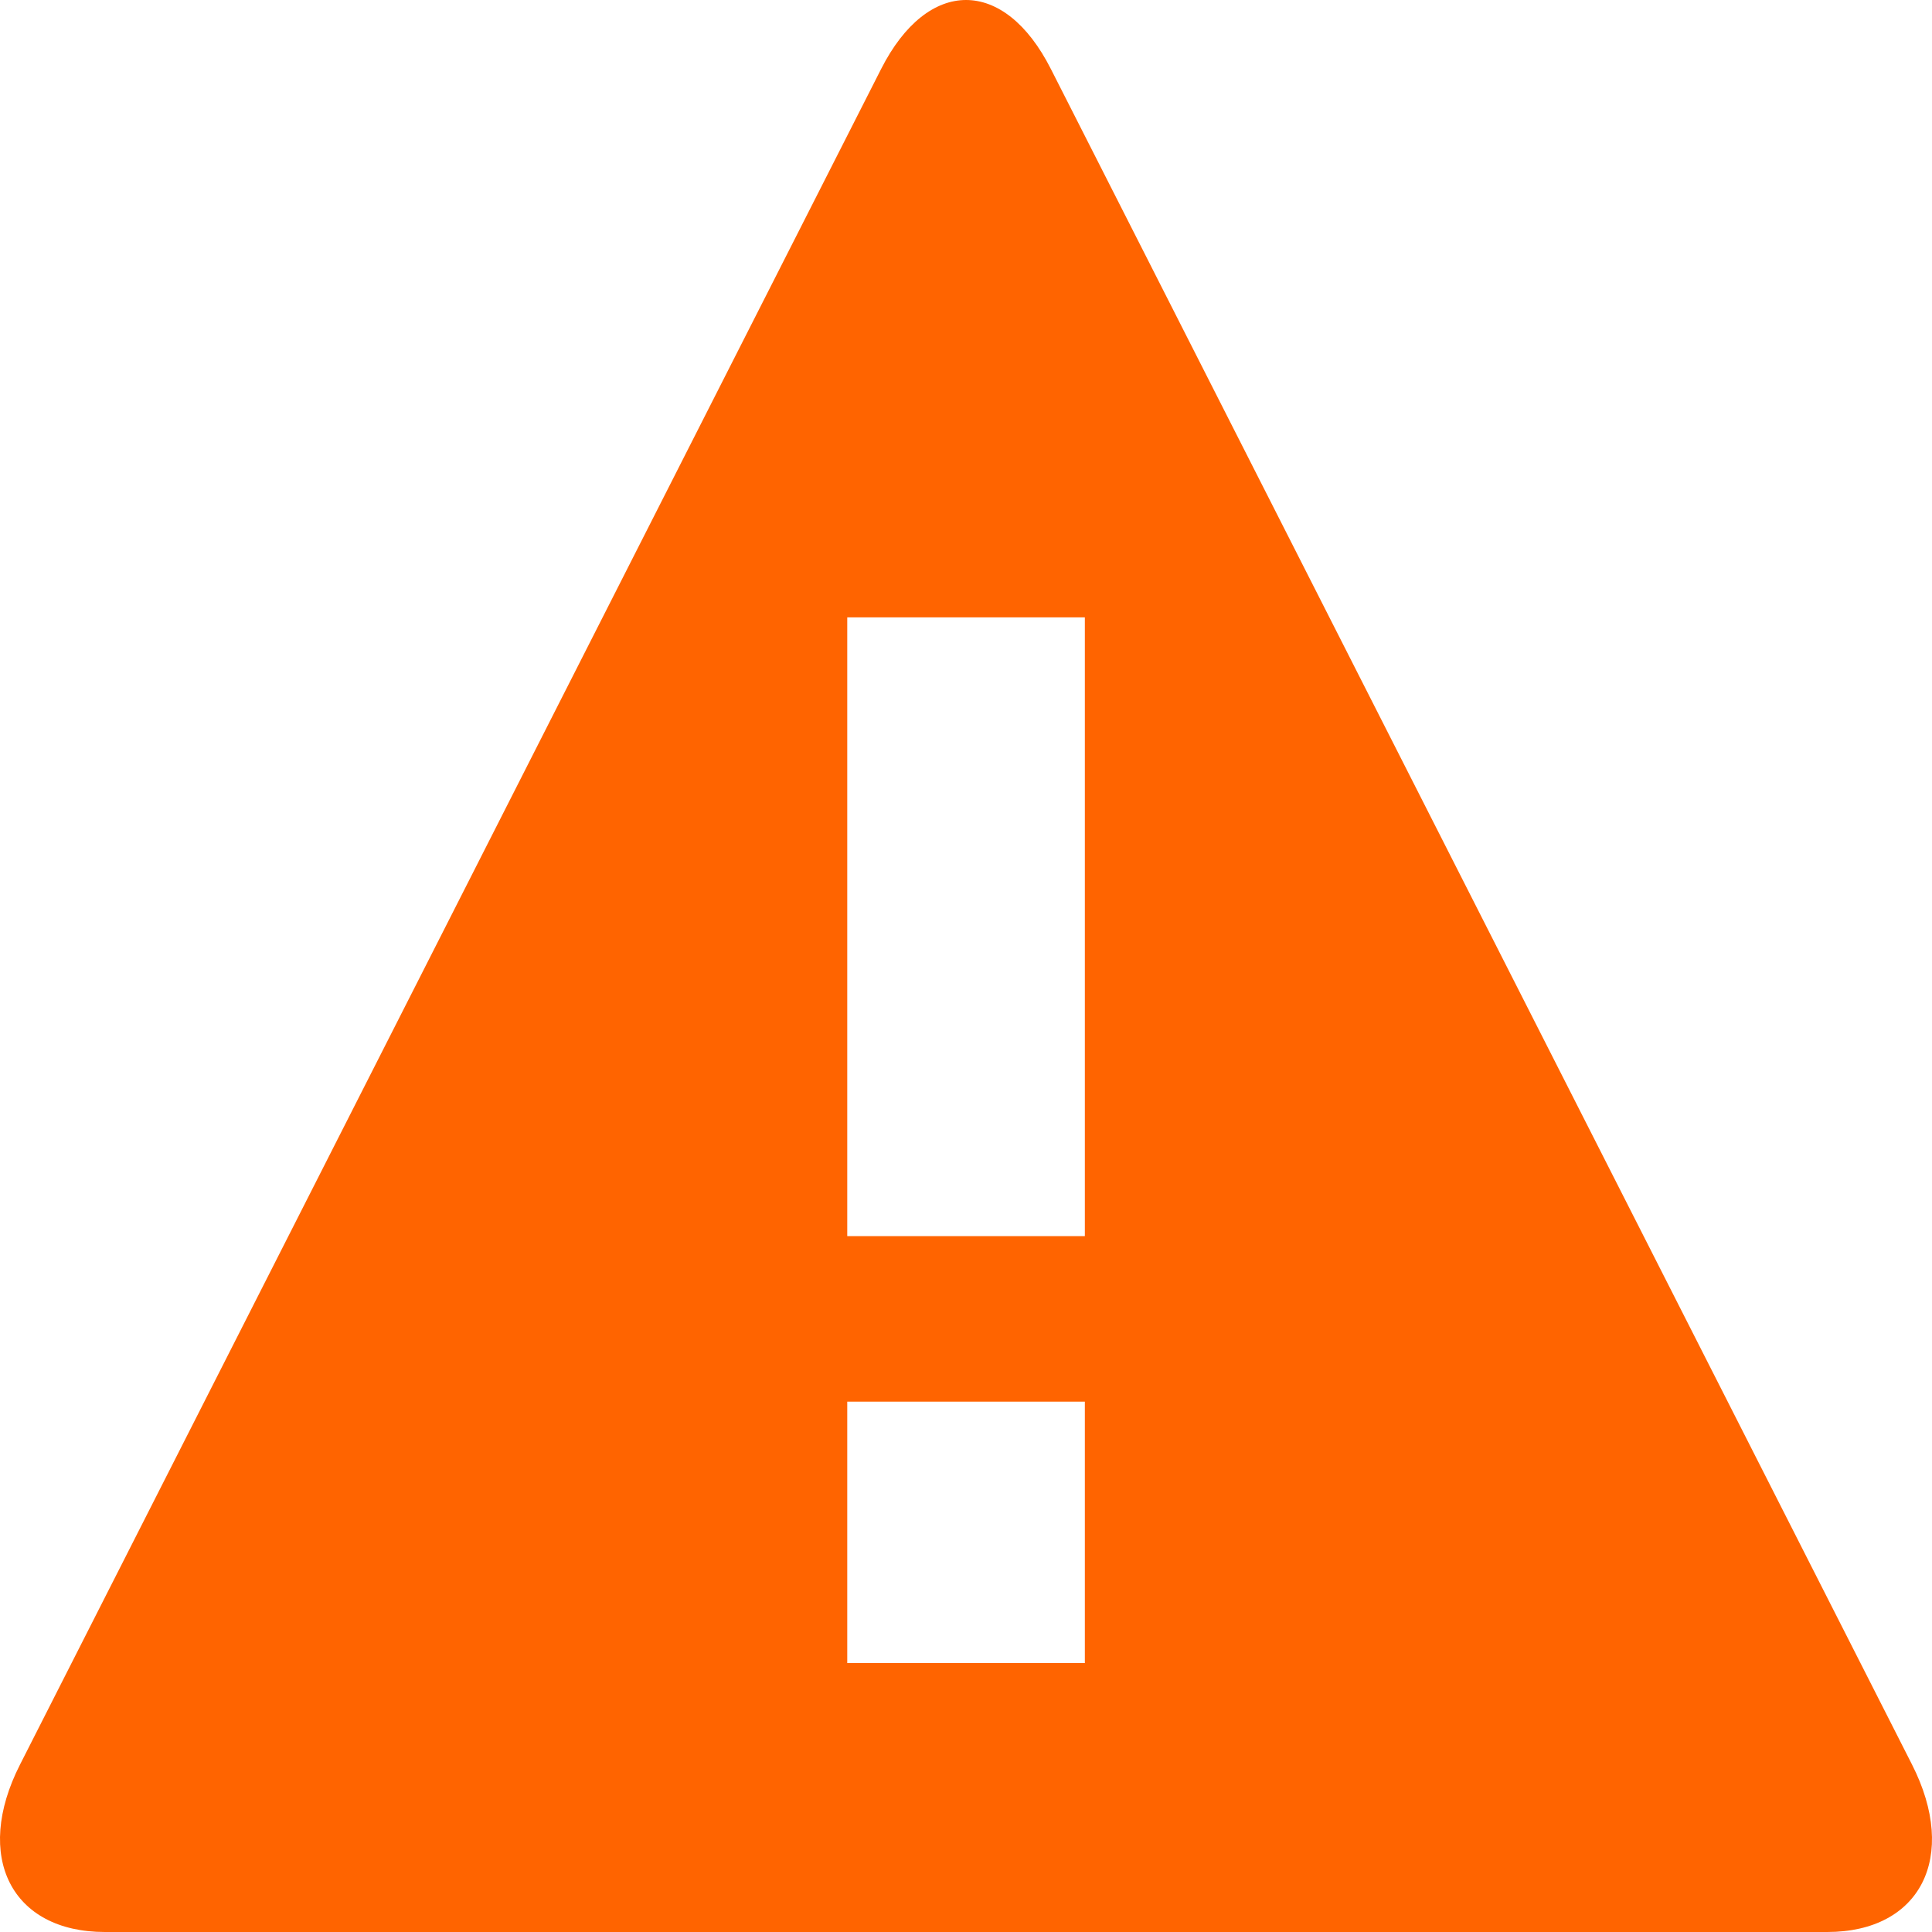
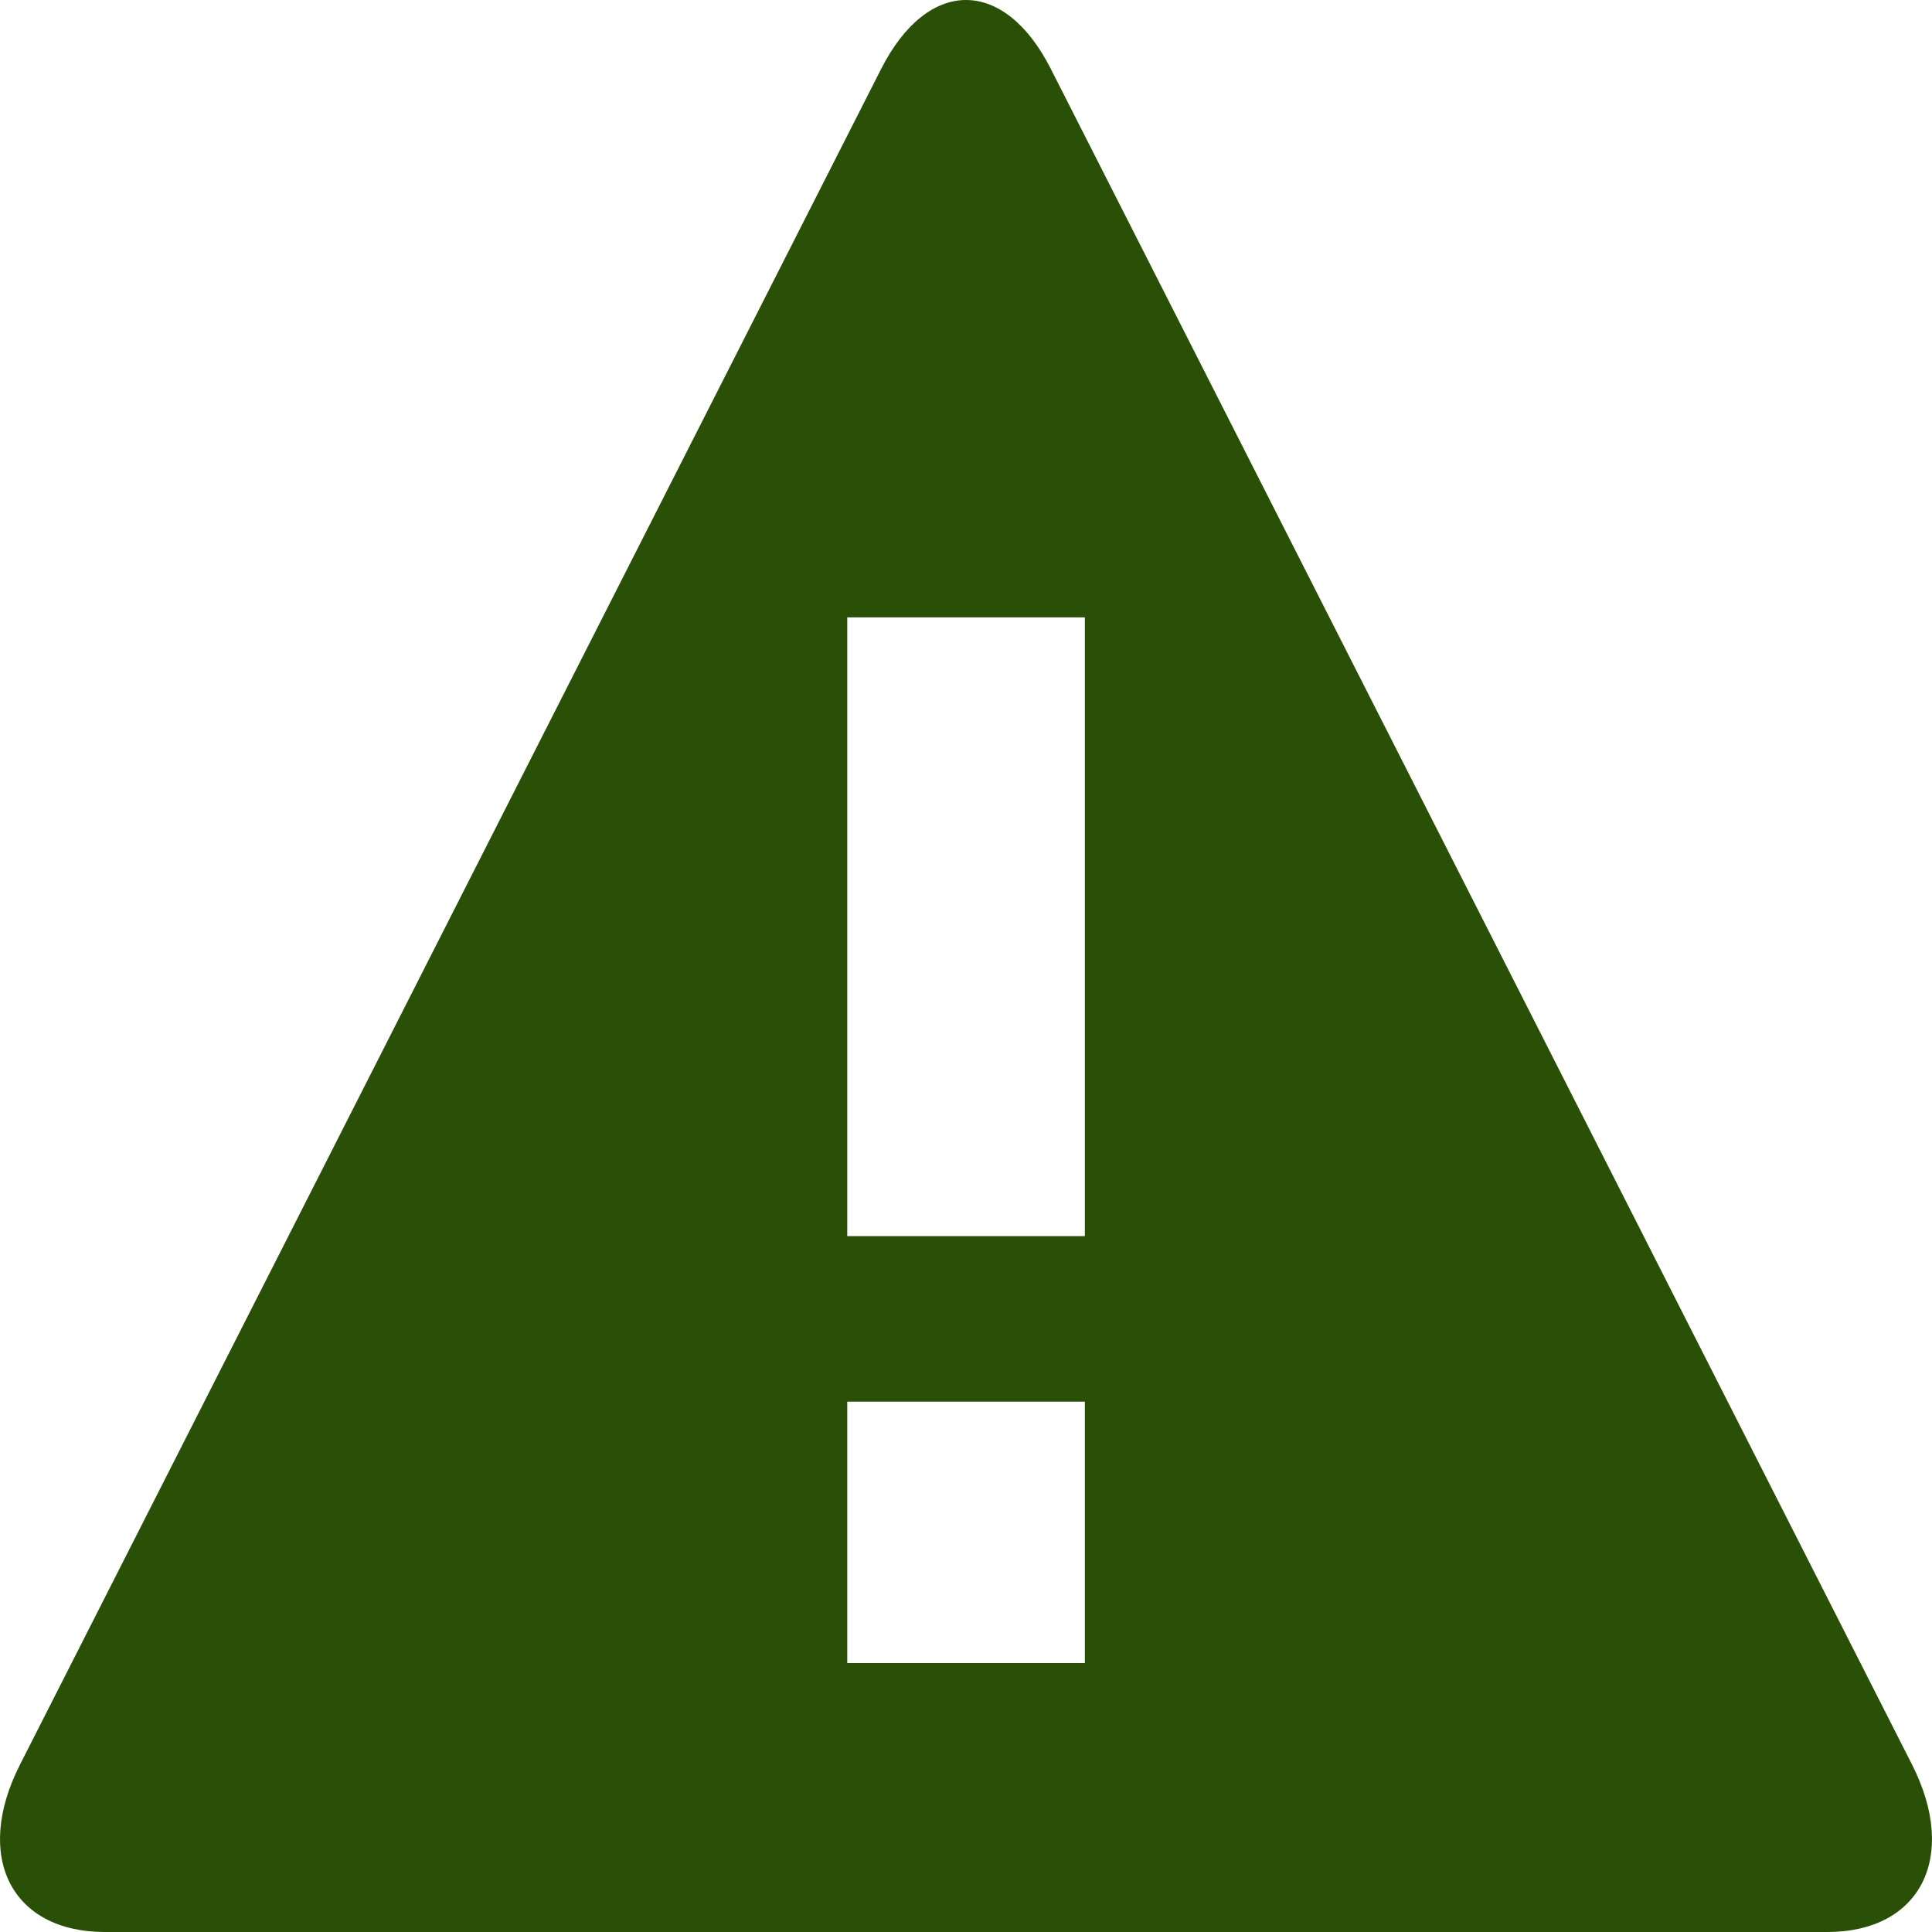
<svg xmlns="http://www.w3.org/2000/svg" width="16px" height="16px" id="svg3052" version="1.1">
  <defs id="defs3054" />
  <g id="layer1">
-     <g transform="matrix(0.230865,0,0,0.2624737,-3.081436,-4.59867)" id="_x31_1_alerts_and_states_warning" style="fill:#ff6400;fill-opacity:1">
-       <path style="fill:#ff6400;fill-opacity:1;display:inline" display="inline" d="M 81.937,73.199 51.046,19.7 c -1.673,-2.906 -4.416,-2.906 -6.093,0 L 14.064,73.199 c -1.678,2.905 -0.307,5.28 3.045,5.28 h 61.785 c 3.35,0 4.717,-2.375 3.043,-5.28 z M 52.264,69.994 H 43.74 v -8.249 h 8.523 v 8.249 z m 0,-13.471 H 43.74 V 36.999 h 8.523 v 19.524 z" id="path5" />
+     <g transform="matrix(0.230865,0,0,0.2624737,-3.081436,-4.59867)" id="_x31_1_alerts_and_states_warning" style="fill:#2A5008;fill-opacity:1">
+       <path style="fill:#2A5008;fill-opacity:1;display:inline" display="inline" d="M 81.937,73.199 51.046,19.7 c -1.673,-2.906 -4.416,-2.906 -6.093,0 L 14.064,73.199 c -1.678,2.905 -0.307,5.28 3.045,5.28 h 61.785 c 3.35,0 4.717,-2.375 3.043,-5.28 z M 52.264,69.994 H 43.74 v -8.249 h 8.523 v 8.249 z m 0,-13.471 H 43.74 V 36.999 h 8.523 v 19.524 z" id="path5" />
    </g>
  </g>
</svg>
